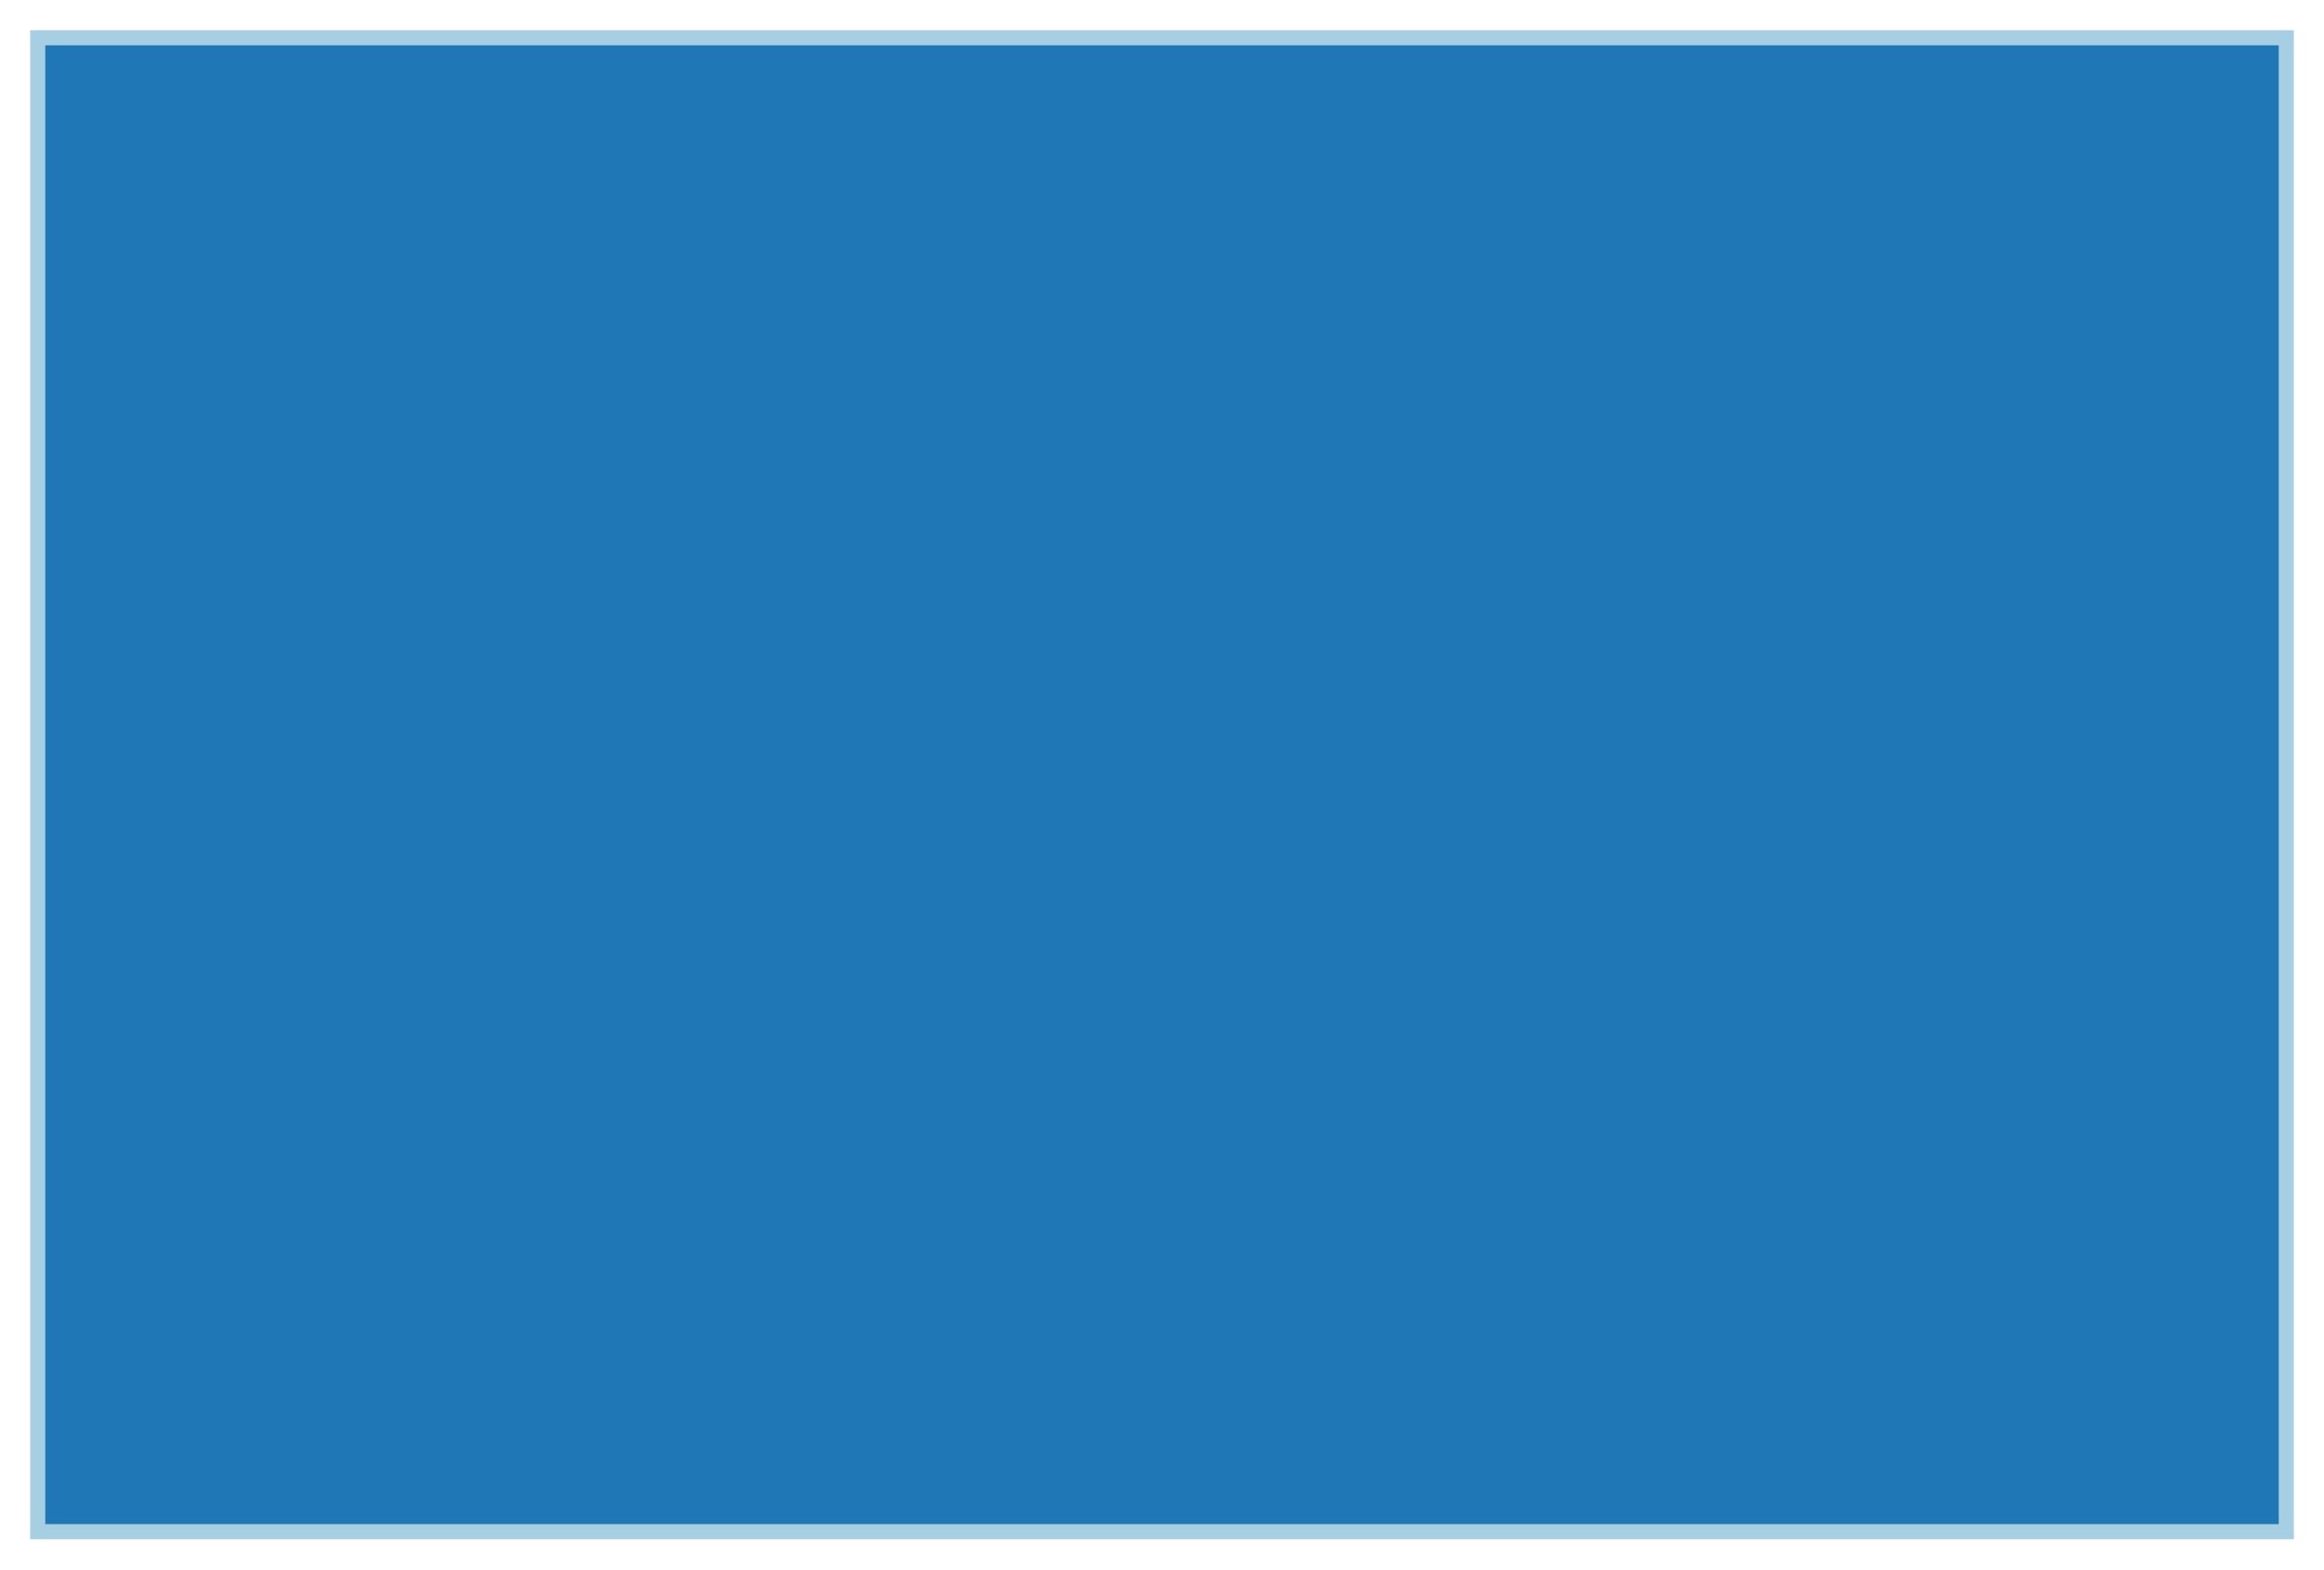
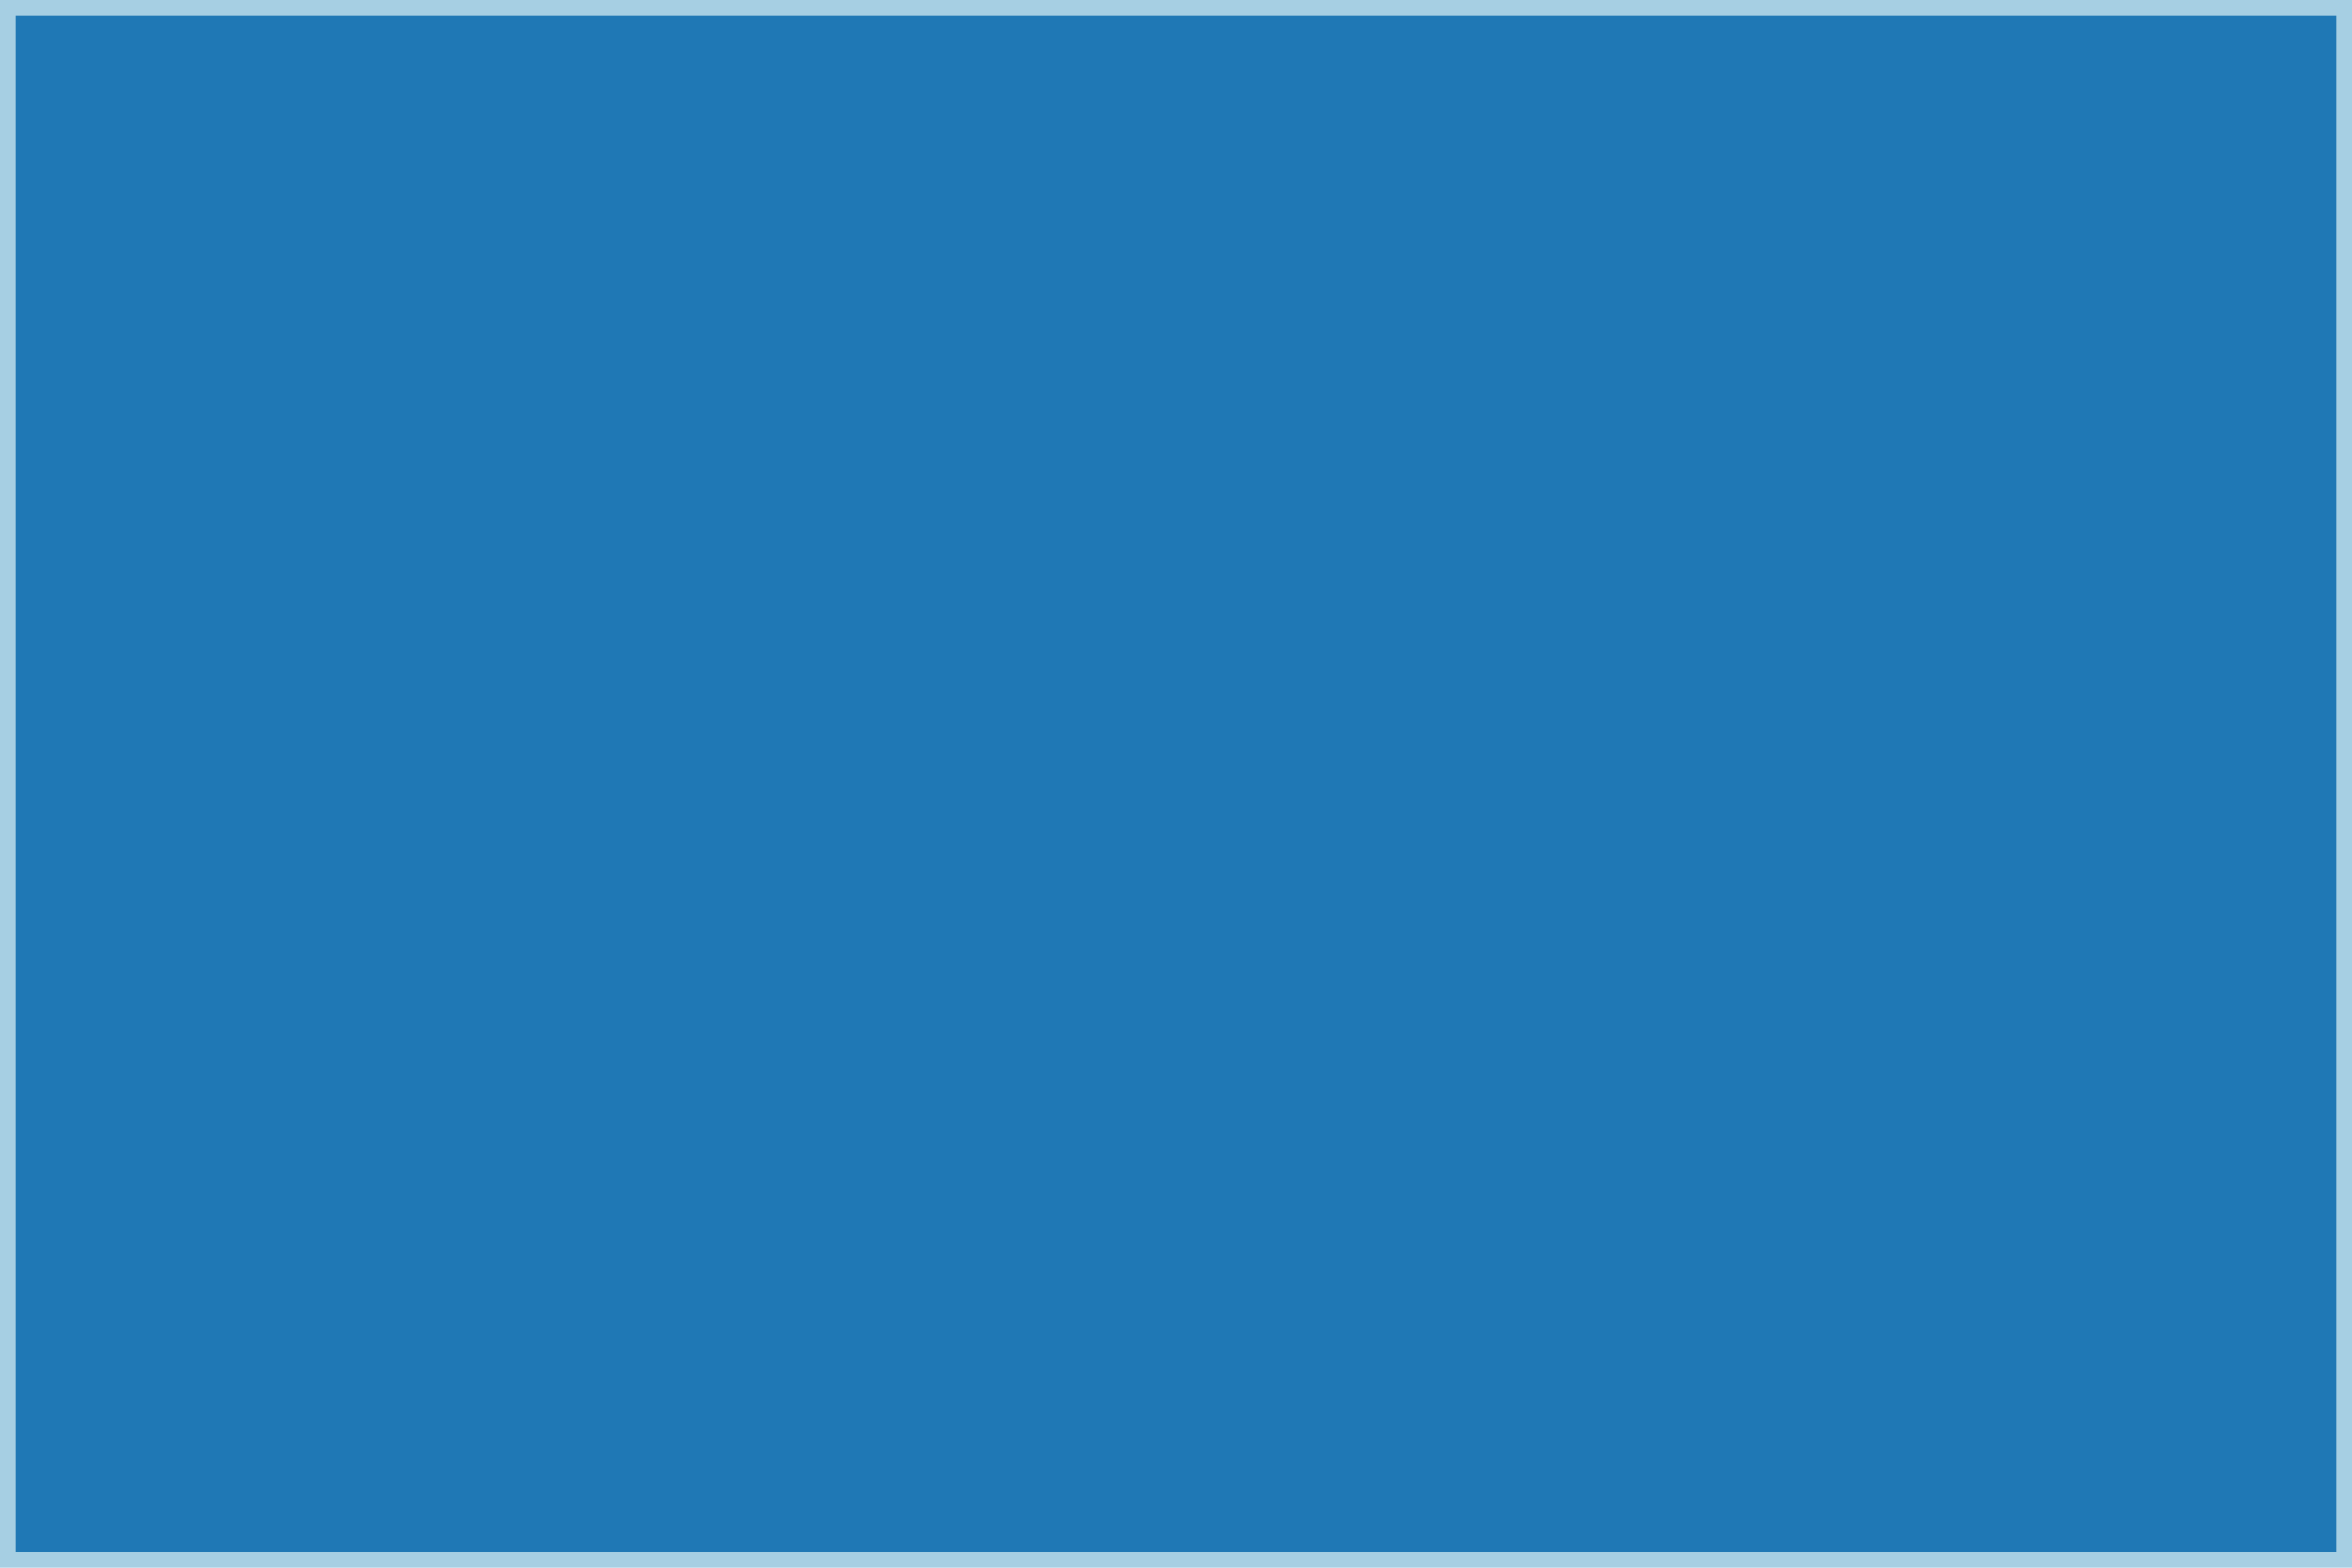
- <svg xmlns="http://www.w3.org/2000/svg" width="444.208" viewBox="-0.77 -0.52 1.54 1.04" height="300.0">
+ <svg xmlns="http://www.w3.org/2000/svg" width="450.0" viewBox="-0.75 -0.5 1.5 1.0" height="300.0">
  <style>svg {
  color-scheme: light dark;
}
{
  .canvas g, .title g, .axisbar g, .ticktext g, .tickglyph g, .ticklines g, .legendContent g text {
    fill: #0d0d0d;
  }
  .ticklines g, .tickglyph g, .legendBorder g {
    stroke: #0d0d0d;
  }
}
@media (prefers-color-scheme:dark) {
  .canvas g, .title g, .axisbar g, .ticktext g, .tickglyph g, .ticklines g, .legendContent g text {
    fill: #f0f0f0;
  }
  .ticklines g, .tickglyph g, .legendBorder g {
    stroke: #f0f0f0;
  }
}</style>
  <g class="chart">
    <g class="unit">
      <g stroke-opacity="1.0" fill="#1f78b5" stroke="#a6cfe3" stroke-width="1.0e-2" fill-opacity="1.0">
        <rect width="1.49" x="-0.745" y="-0.495" height="0.99" />
      </g>
    </g>
  </g>
  <g class="hud" />
</svg>
